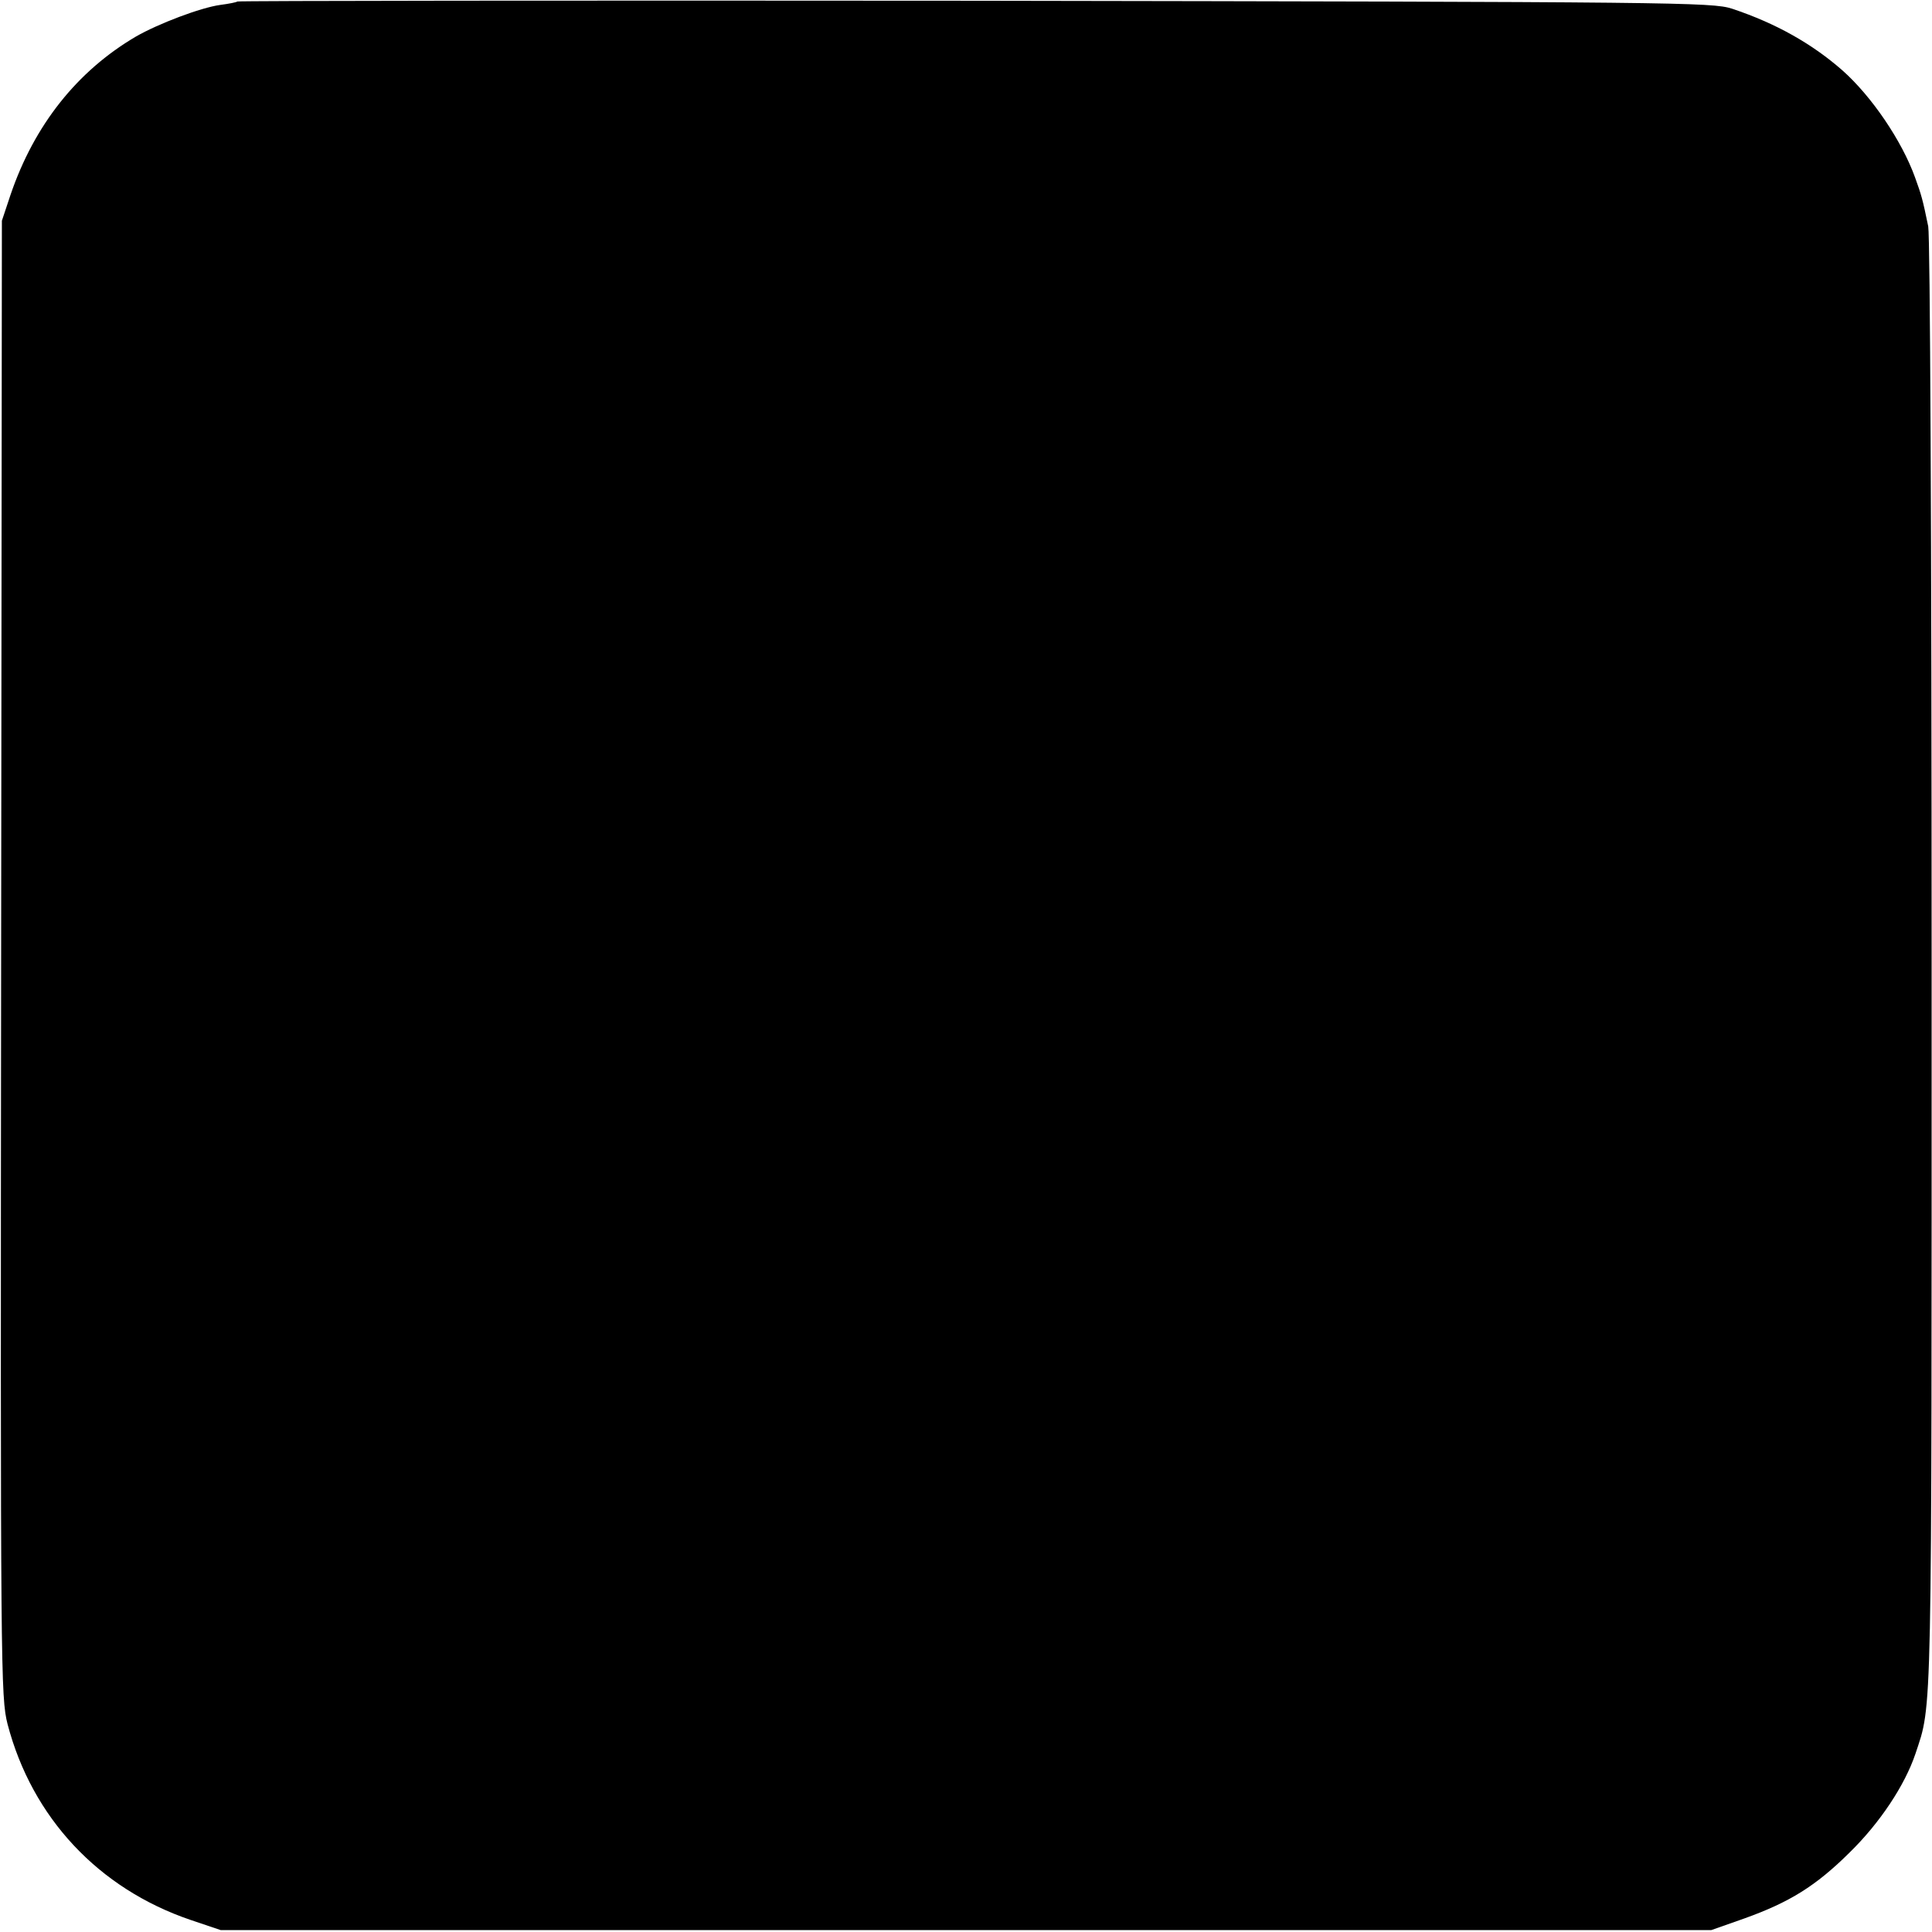
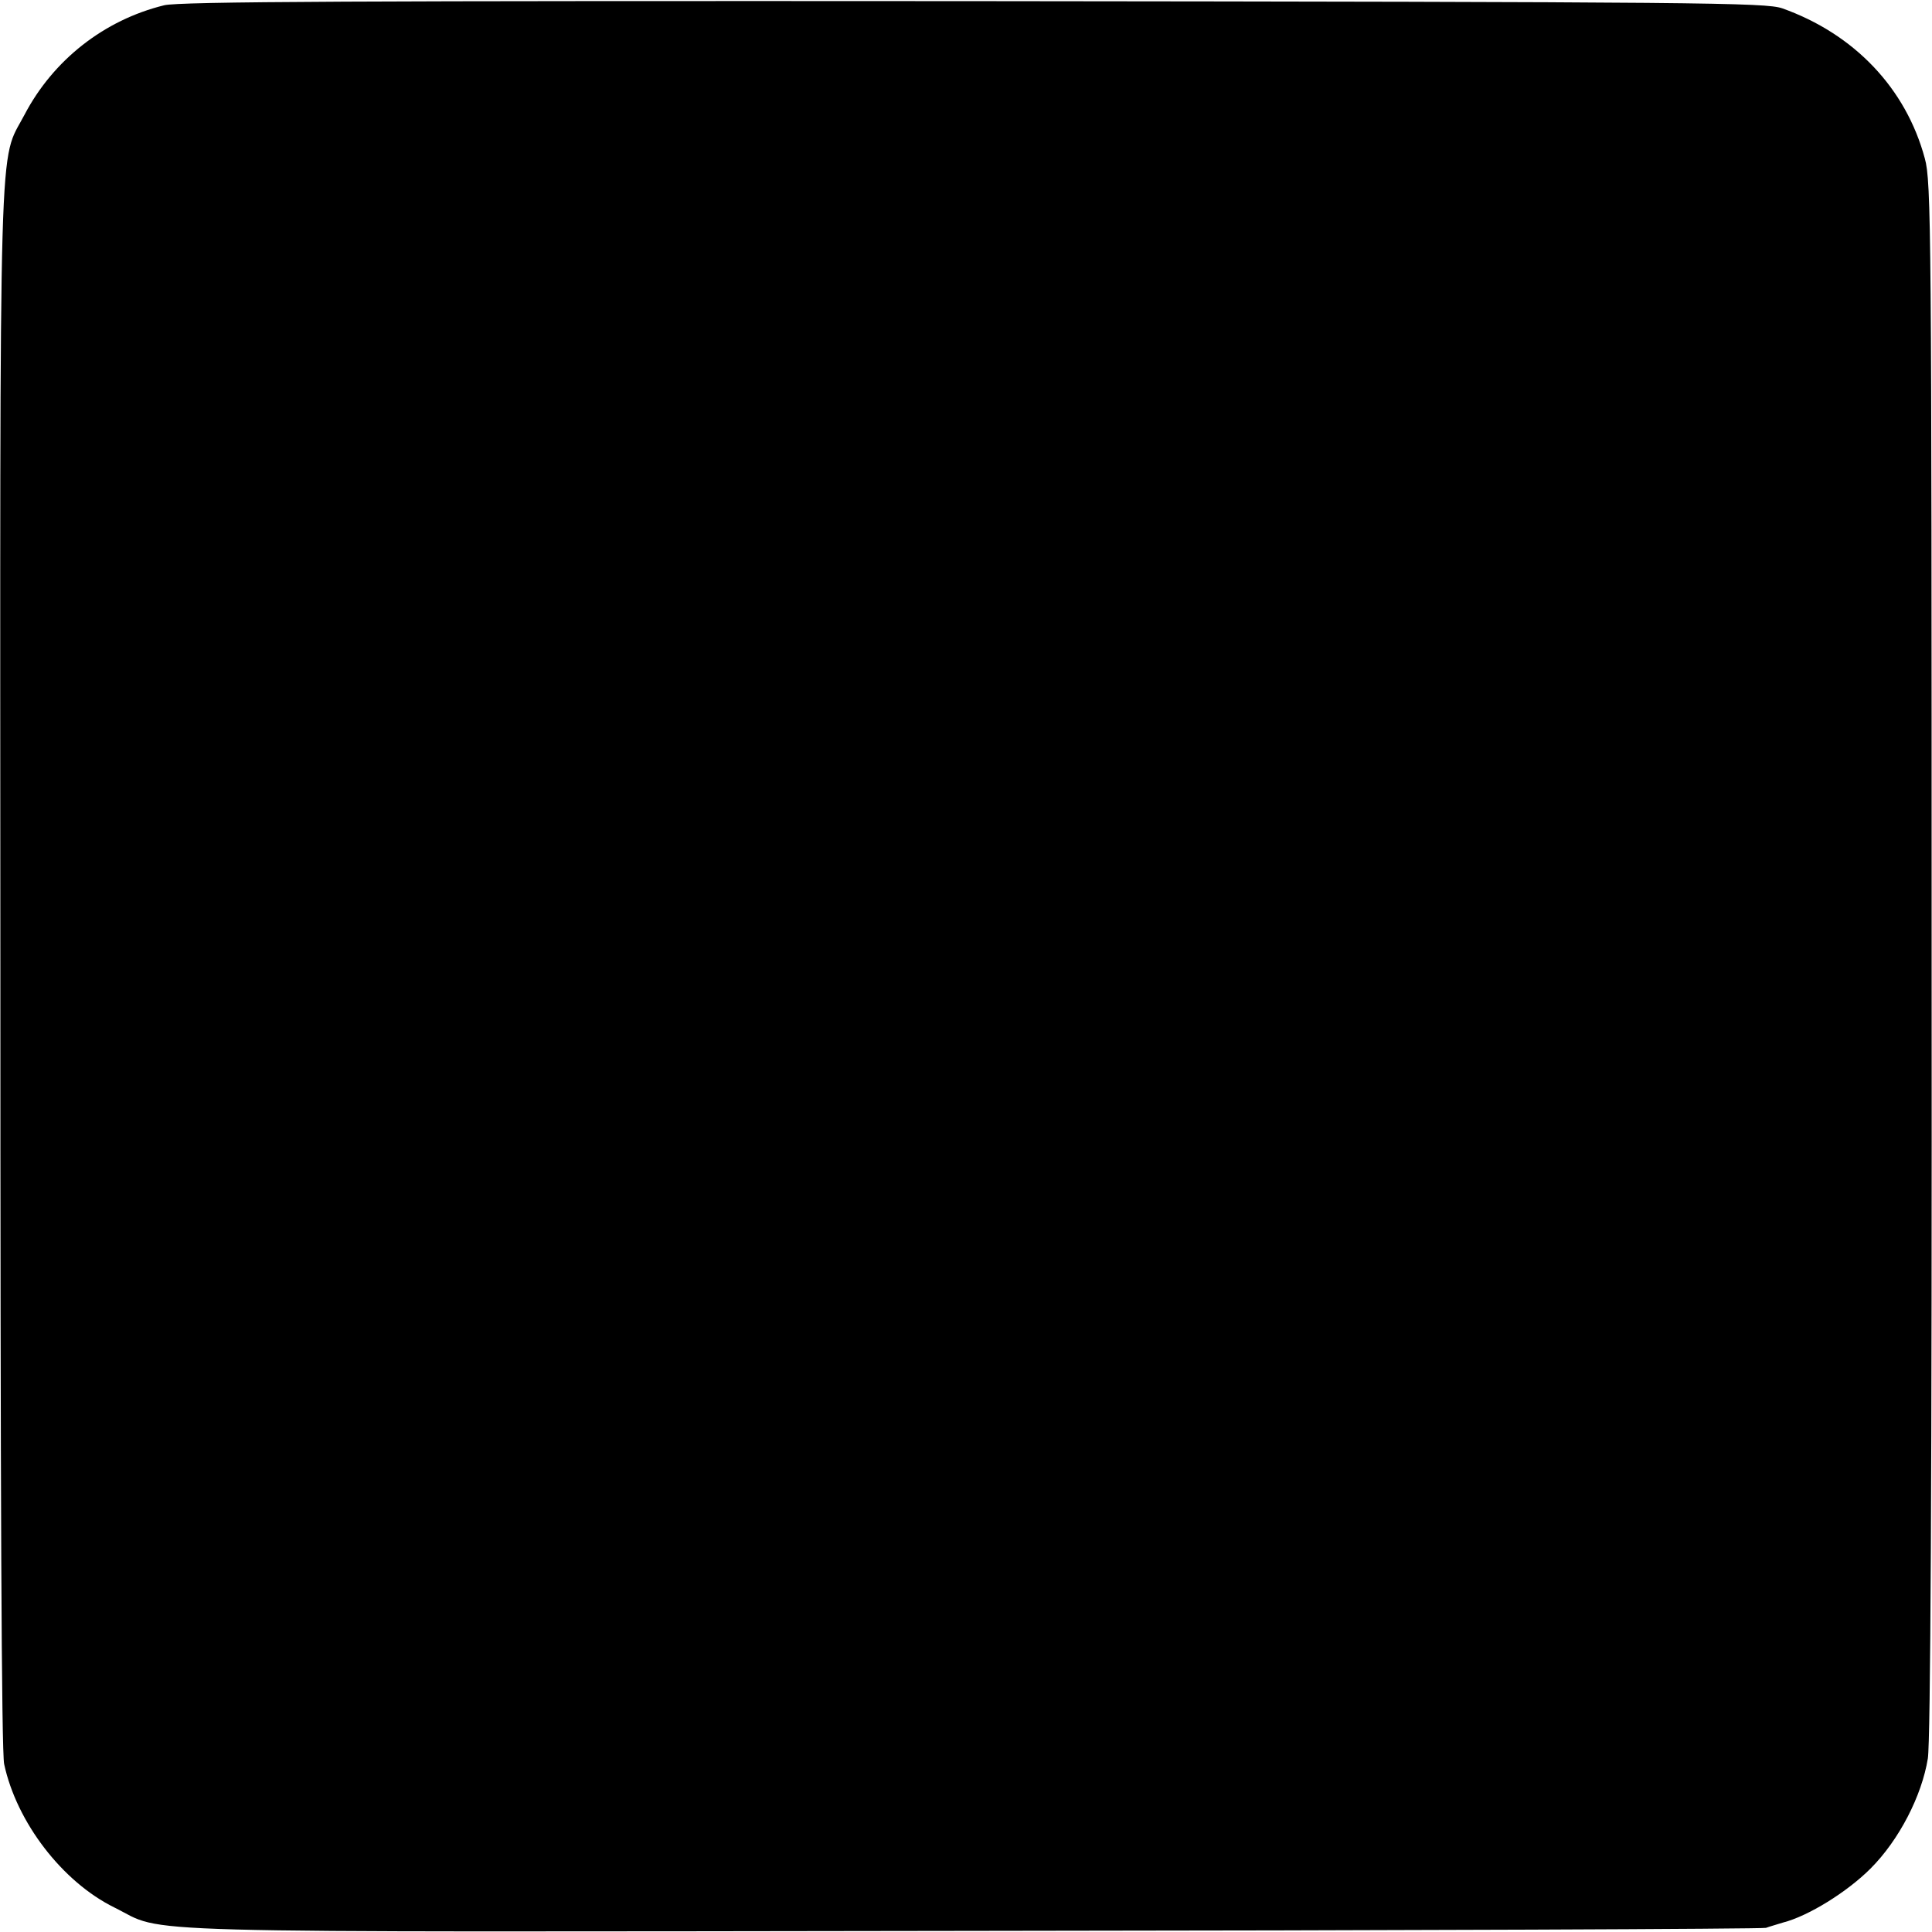
<svg xmlns="http://www.w3.org/2000/svg" version="1.0" width="512pt" height="512pt" viewBox="0 0 512 512" preserveAspectRatio="xMidYMid meet">
  <g transform="translate(0,512) scale(0.1,-0.1)" fill="#000000" stroke="none">
-     <path d="M629 5116 c-2 -2 -22 -6 -45 -9 -52 -7 -165 -50 -224 -84 -155 -91 -269 -234 -332 -419 l-23 -69 -2 -1955 c-2 -1901 -1 -1957 17 -2029 65 -248 241 -436 485 -519 l80 -27 1975 0 1975 0 88 31 c120 43 189 86 278 174 81 79 147 179 175 262 45 136 43 58 43 2083 0 1138 -4 1938 -9 1965 -15 73 -18 83 -35 130 -35 97 -115 215 -193 284 -80 70 -175 124 -292 163 -53 17 -141 18 -2006 21 -1073 1 -1952 0 -1955 -2z" />
+     <path d="M435 5106 c-159 -39 -294 -145 -370 -290 -69 -132 -65 25 -64 -2256 0 -1407 3 -2081 10 -2115 33 -154 154 -312 292 -380 142 -70 -37 -65 2272 -62 1150 1 2097 5 2105 8 8 3 29 9 45 14 67 17 170 81 232 143 76 76 136 193 152 292 7 44 11 737 10 2120 0 1928 -1 2059 -18 2120 -50 186 -187 330 -378 398 -45 15 -199 17 -2143 19 -1624 1 -2106 -1 -2145 -11z" />
  </g>
</svg>
